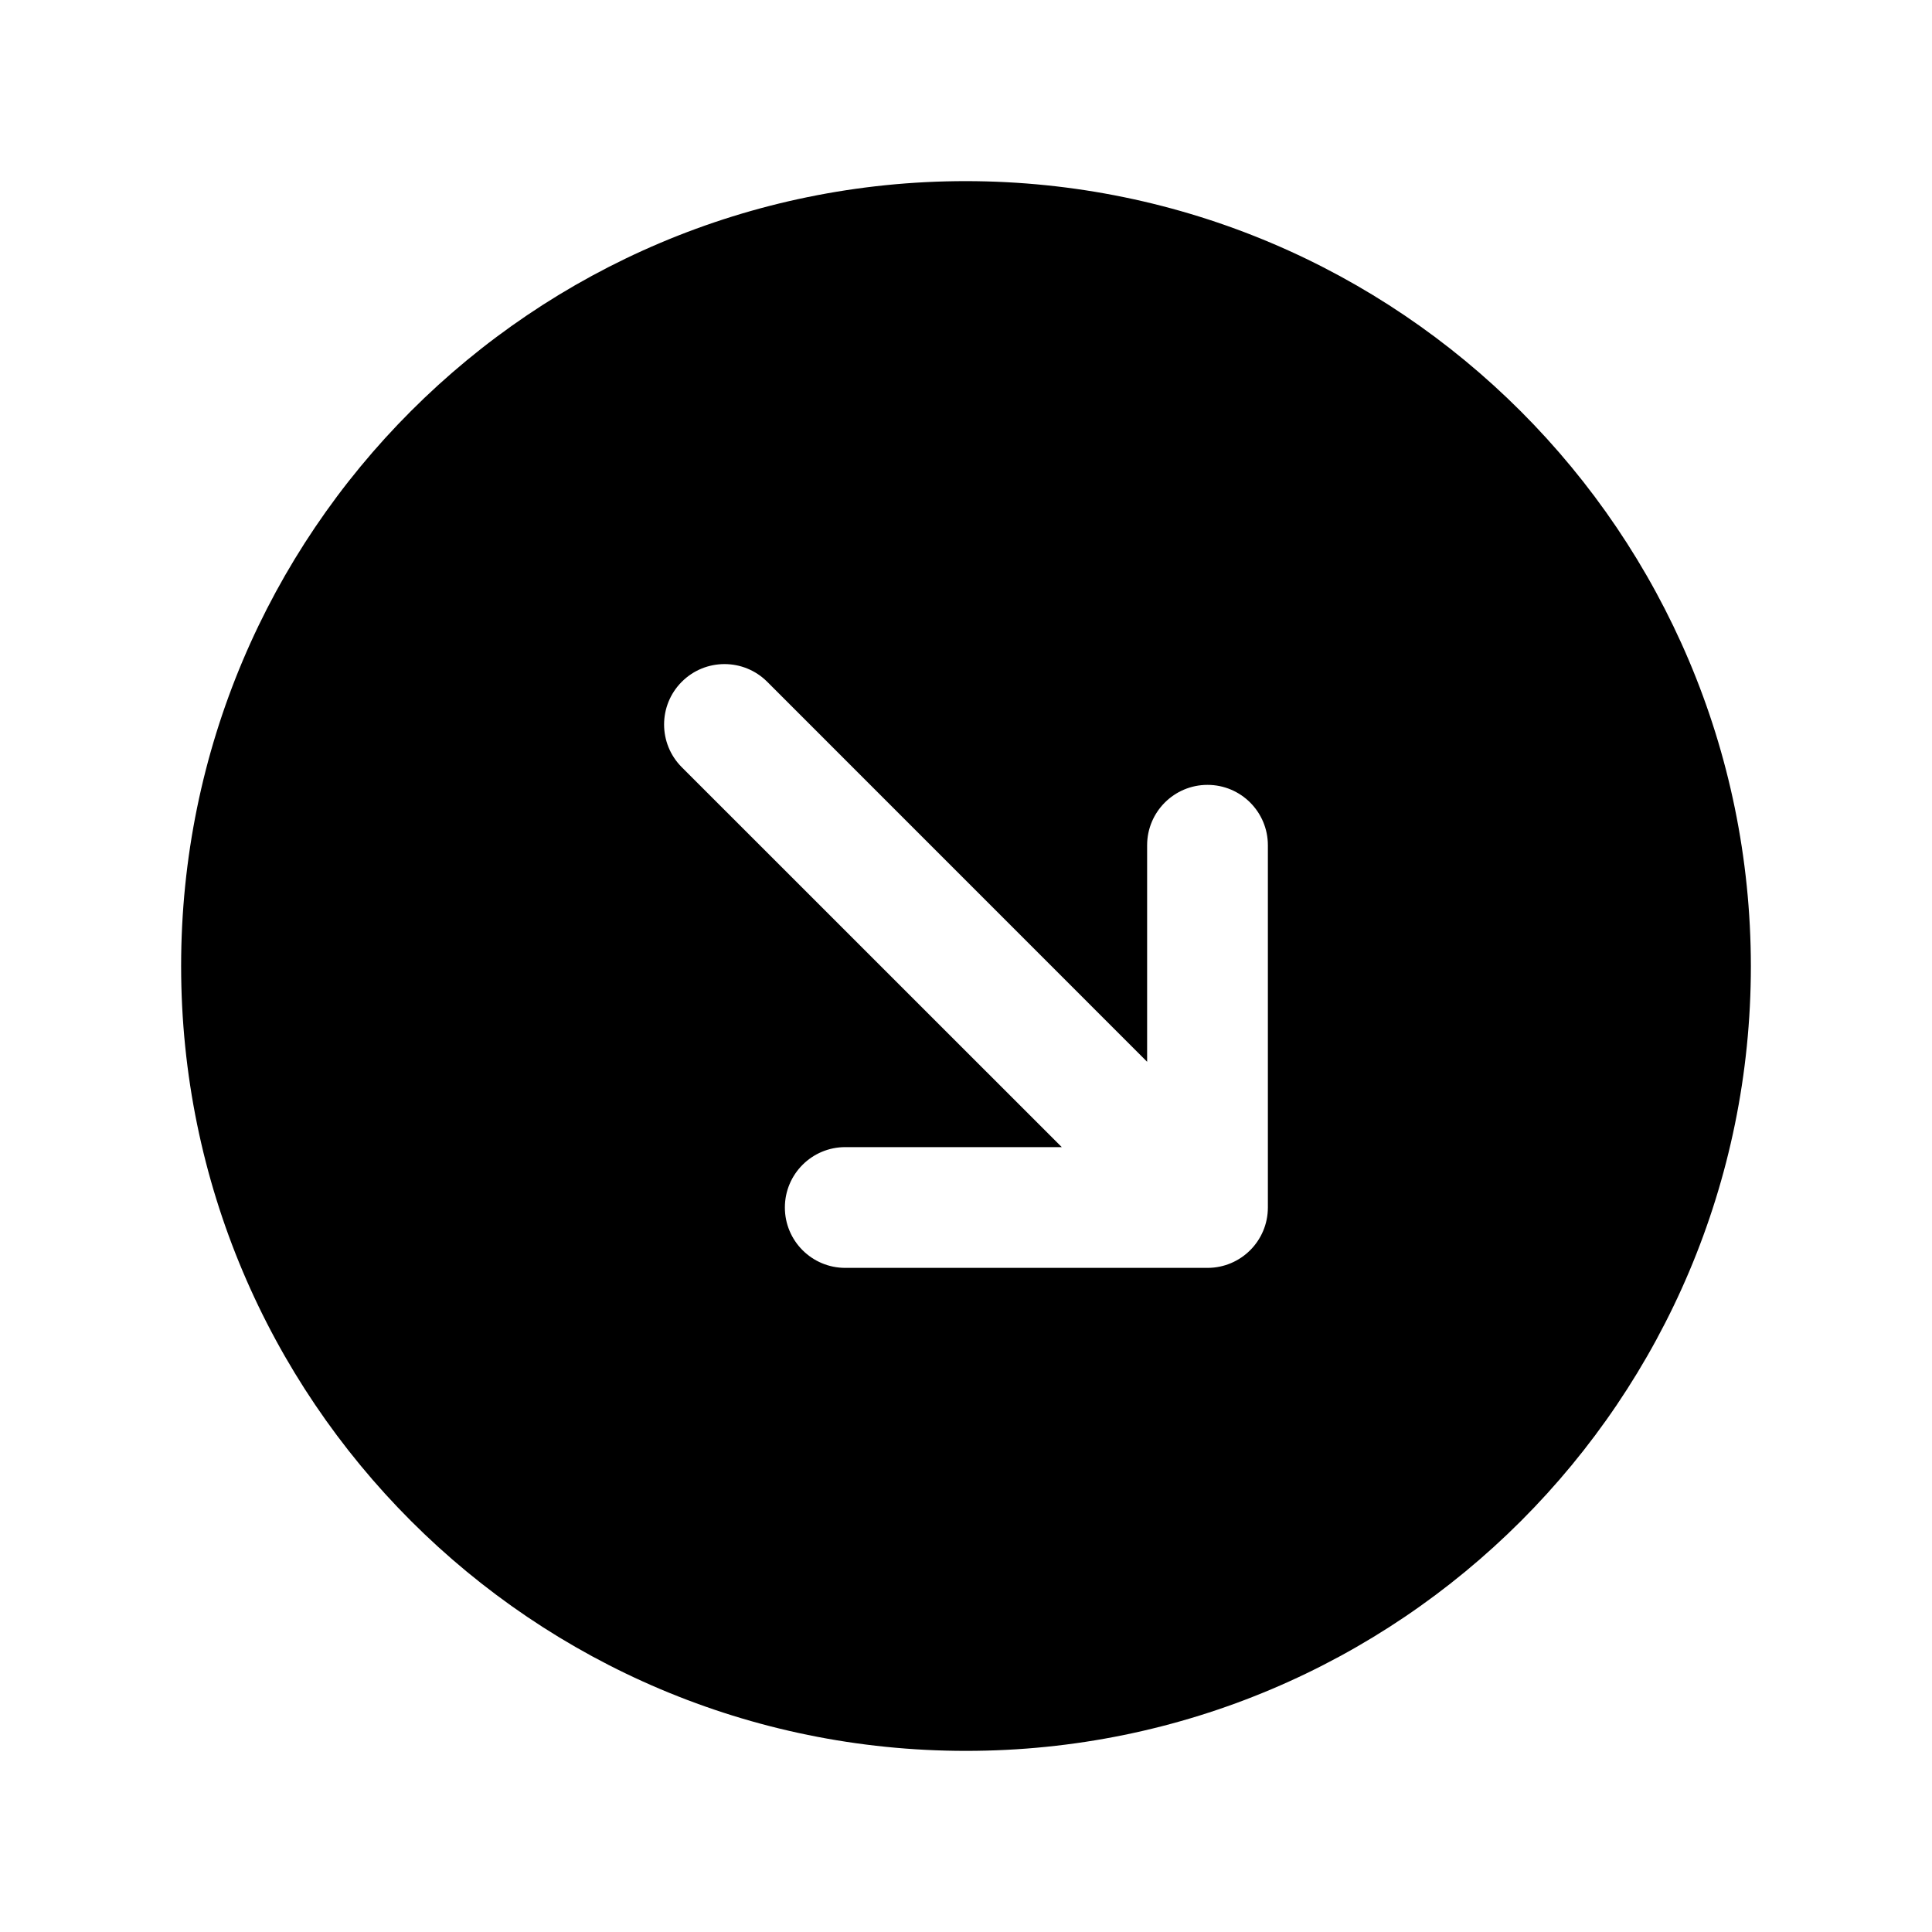
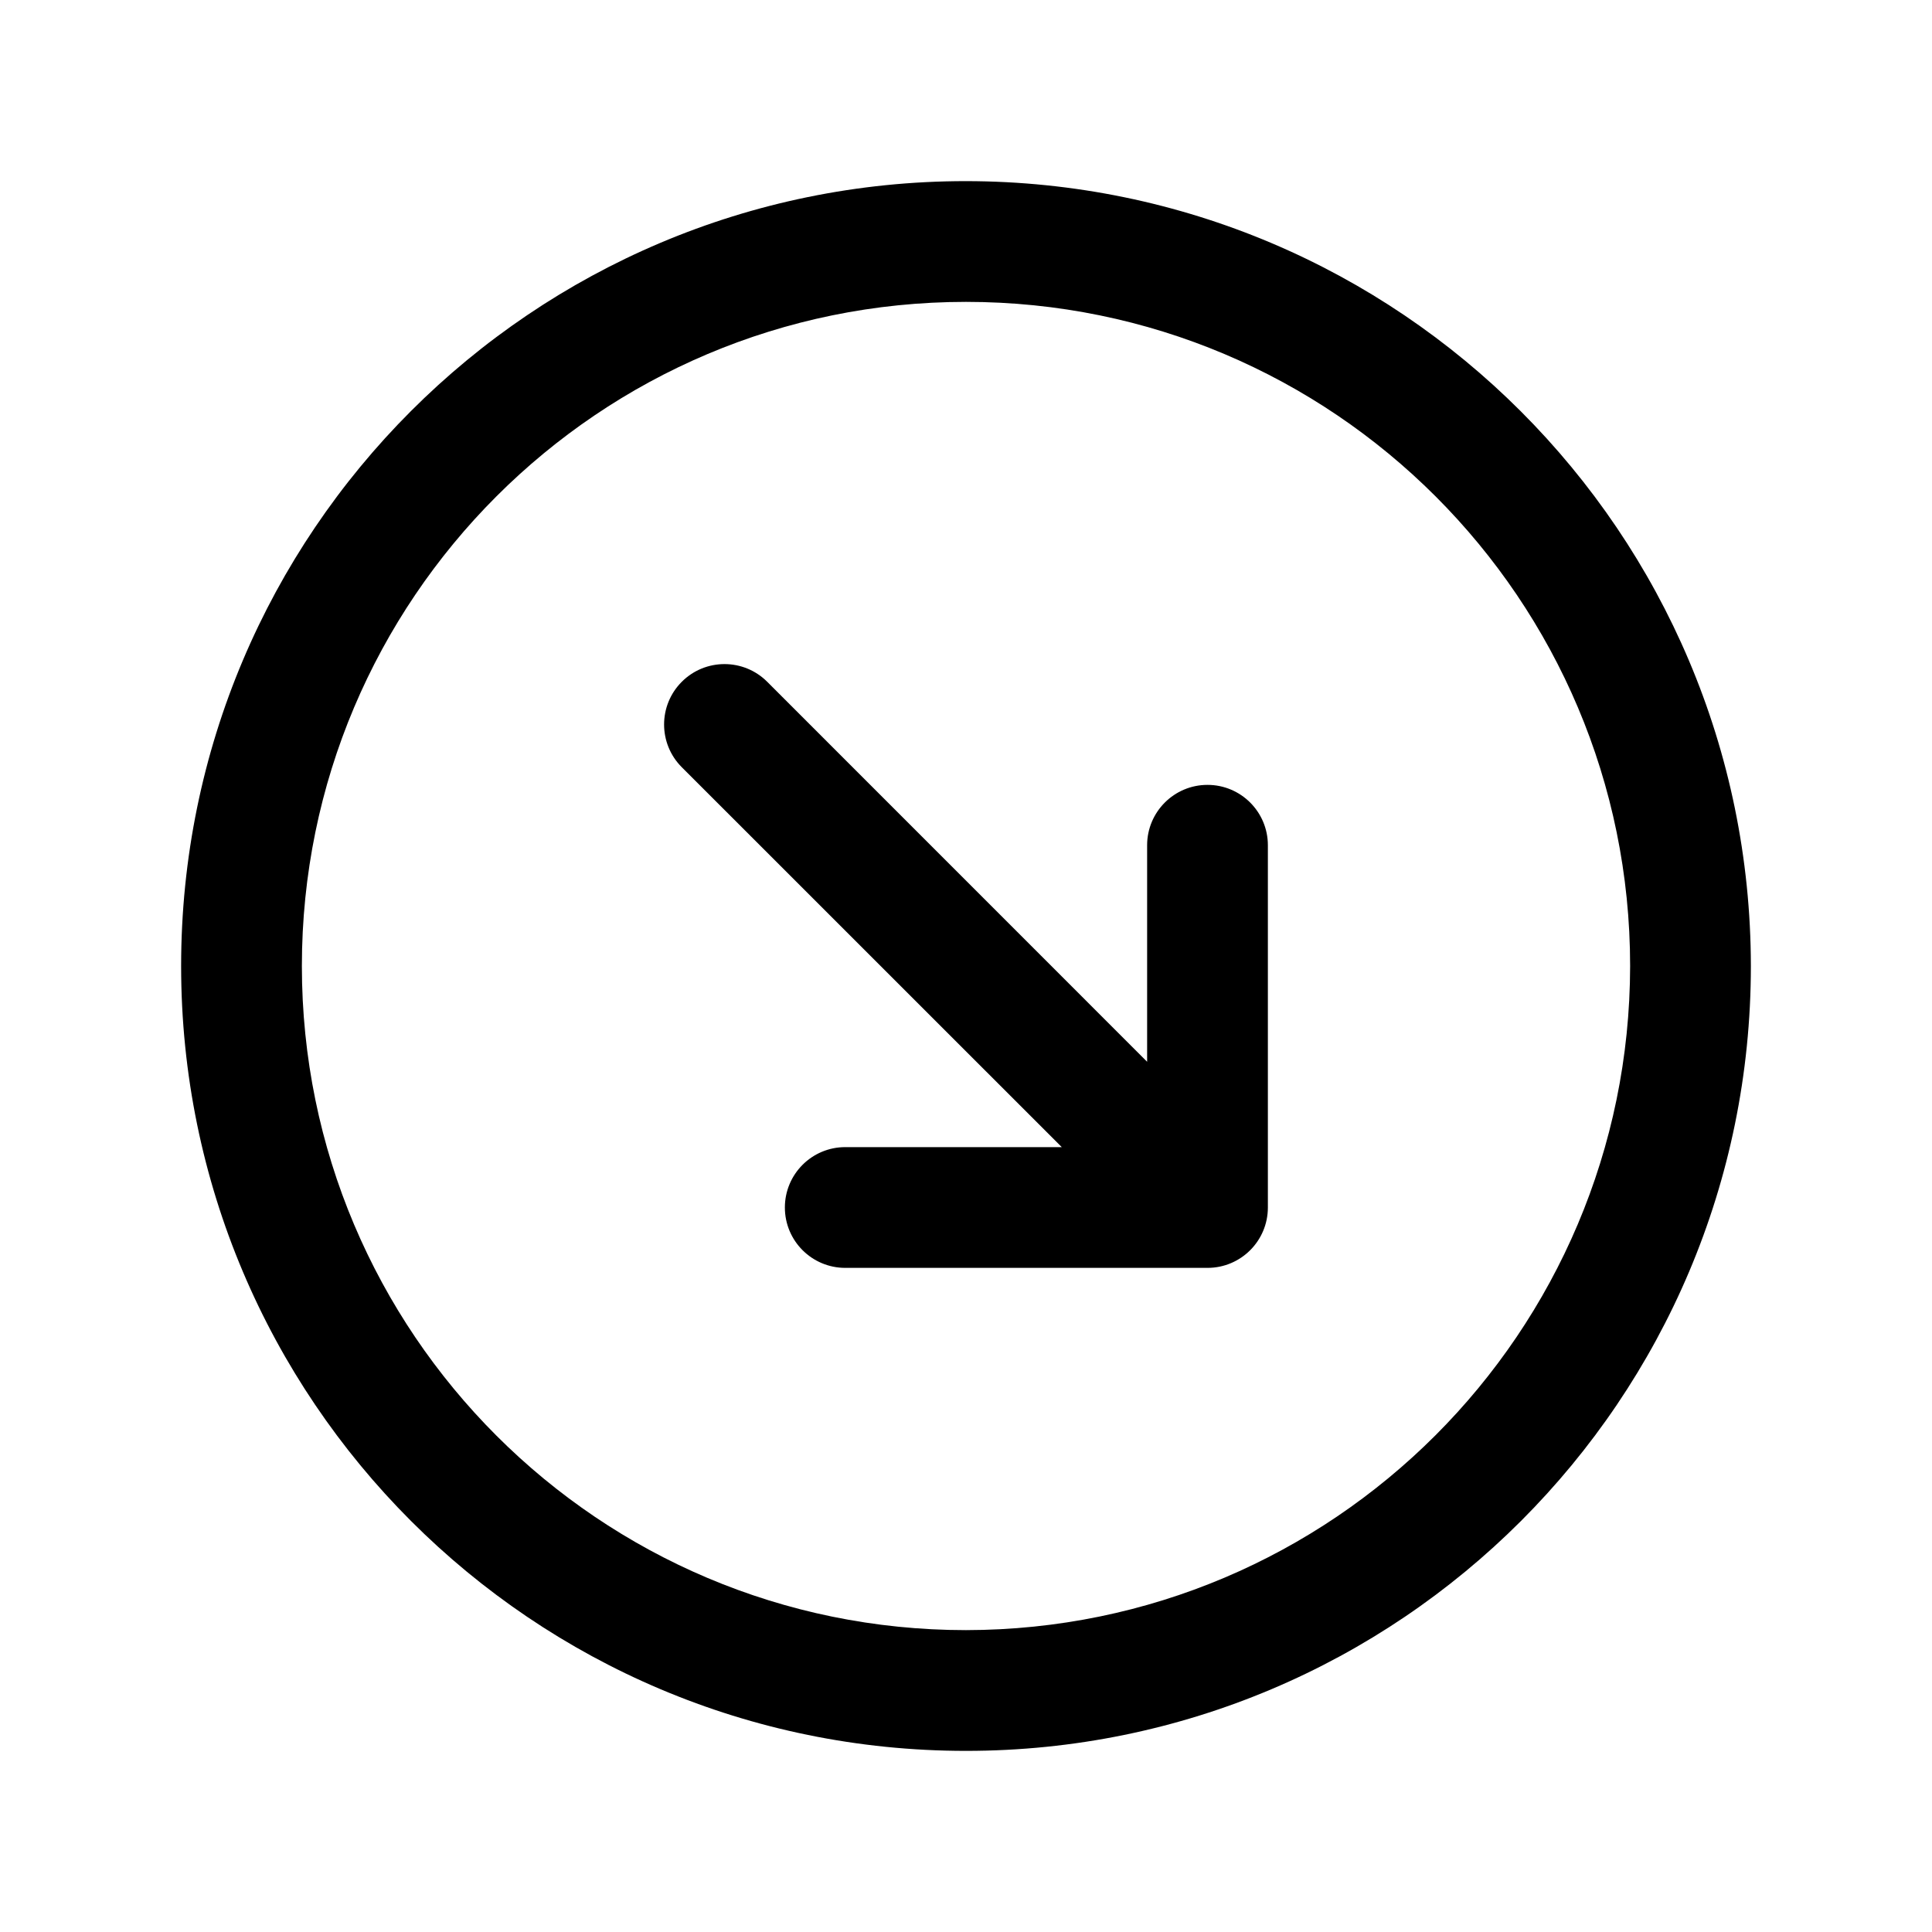
<svg xmlns="http://www.w3.org/2000/svg" viewBox="0 0 256 256" fill="currentColor">
-   <path d="M128,24A104,104,0,1,0,232,128,104.11,104.11,0,0,0,128,24Zm40,136a8,8,0,0,1-8,8H112a8,8,0,0,1,0-16h28.69L90.34,101.66a8,8,0,0,1,11.32-11.32L152,140.69V112a8,8,0,0,1,16,0Z" />
+   <path d="M128,24A104,104,0,1,0,232,128,104.11,104.11,0,0,0,128,24Zm0,192a88,88,0,1,1,88-88A88.1,88.1,0,0,1,128,216Zm40-104v48a8,8,0,0,1-8,8H112a8,8,0,0,1,0-16h28.69L90.34,101.66a8,8,0,0,1,11.32-11.32L152,140.69V112a8,8,0,0,1,16,0Z" />
</svg>
